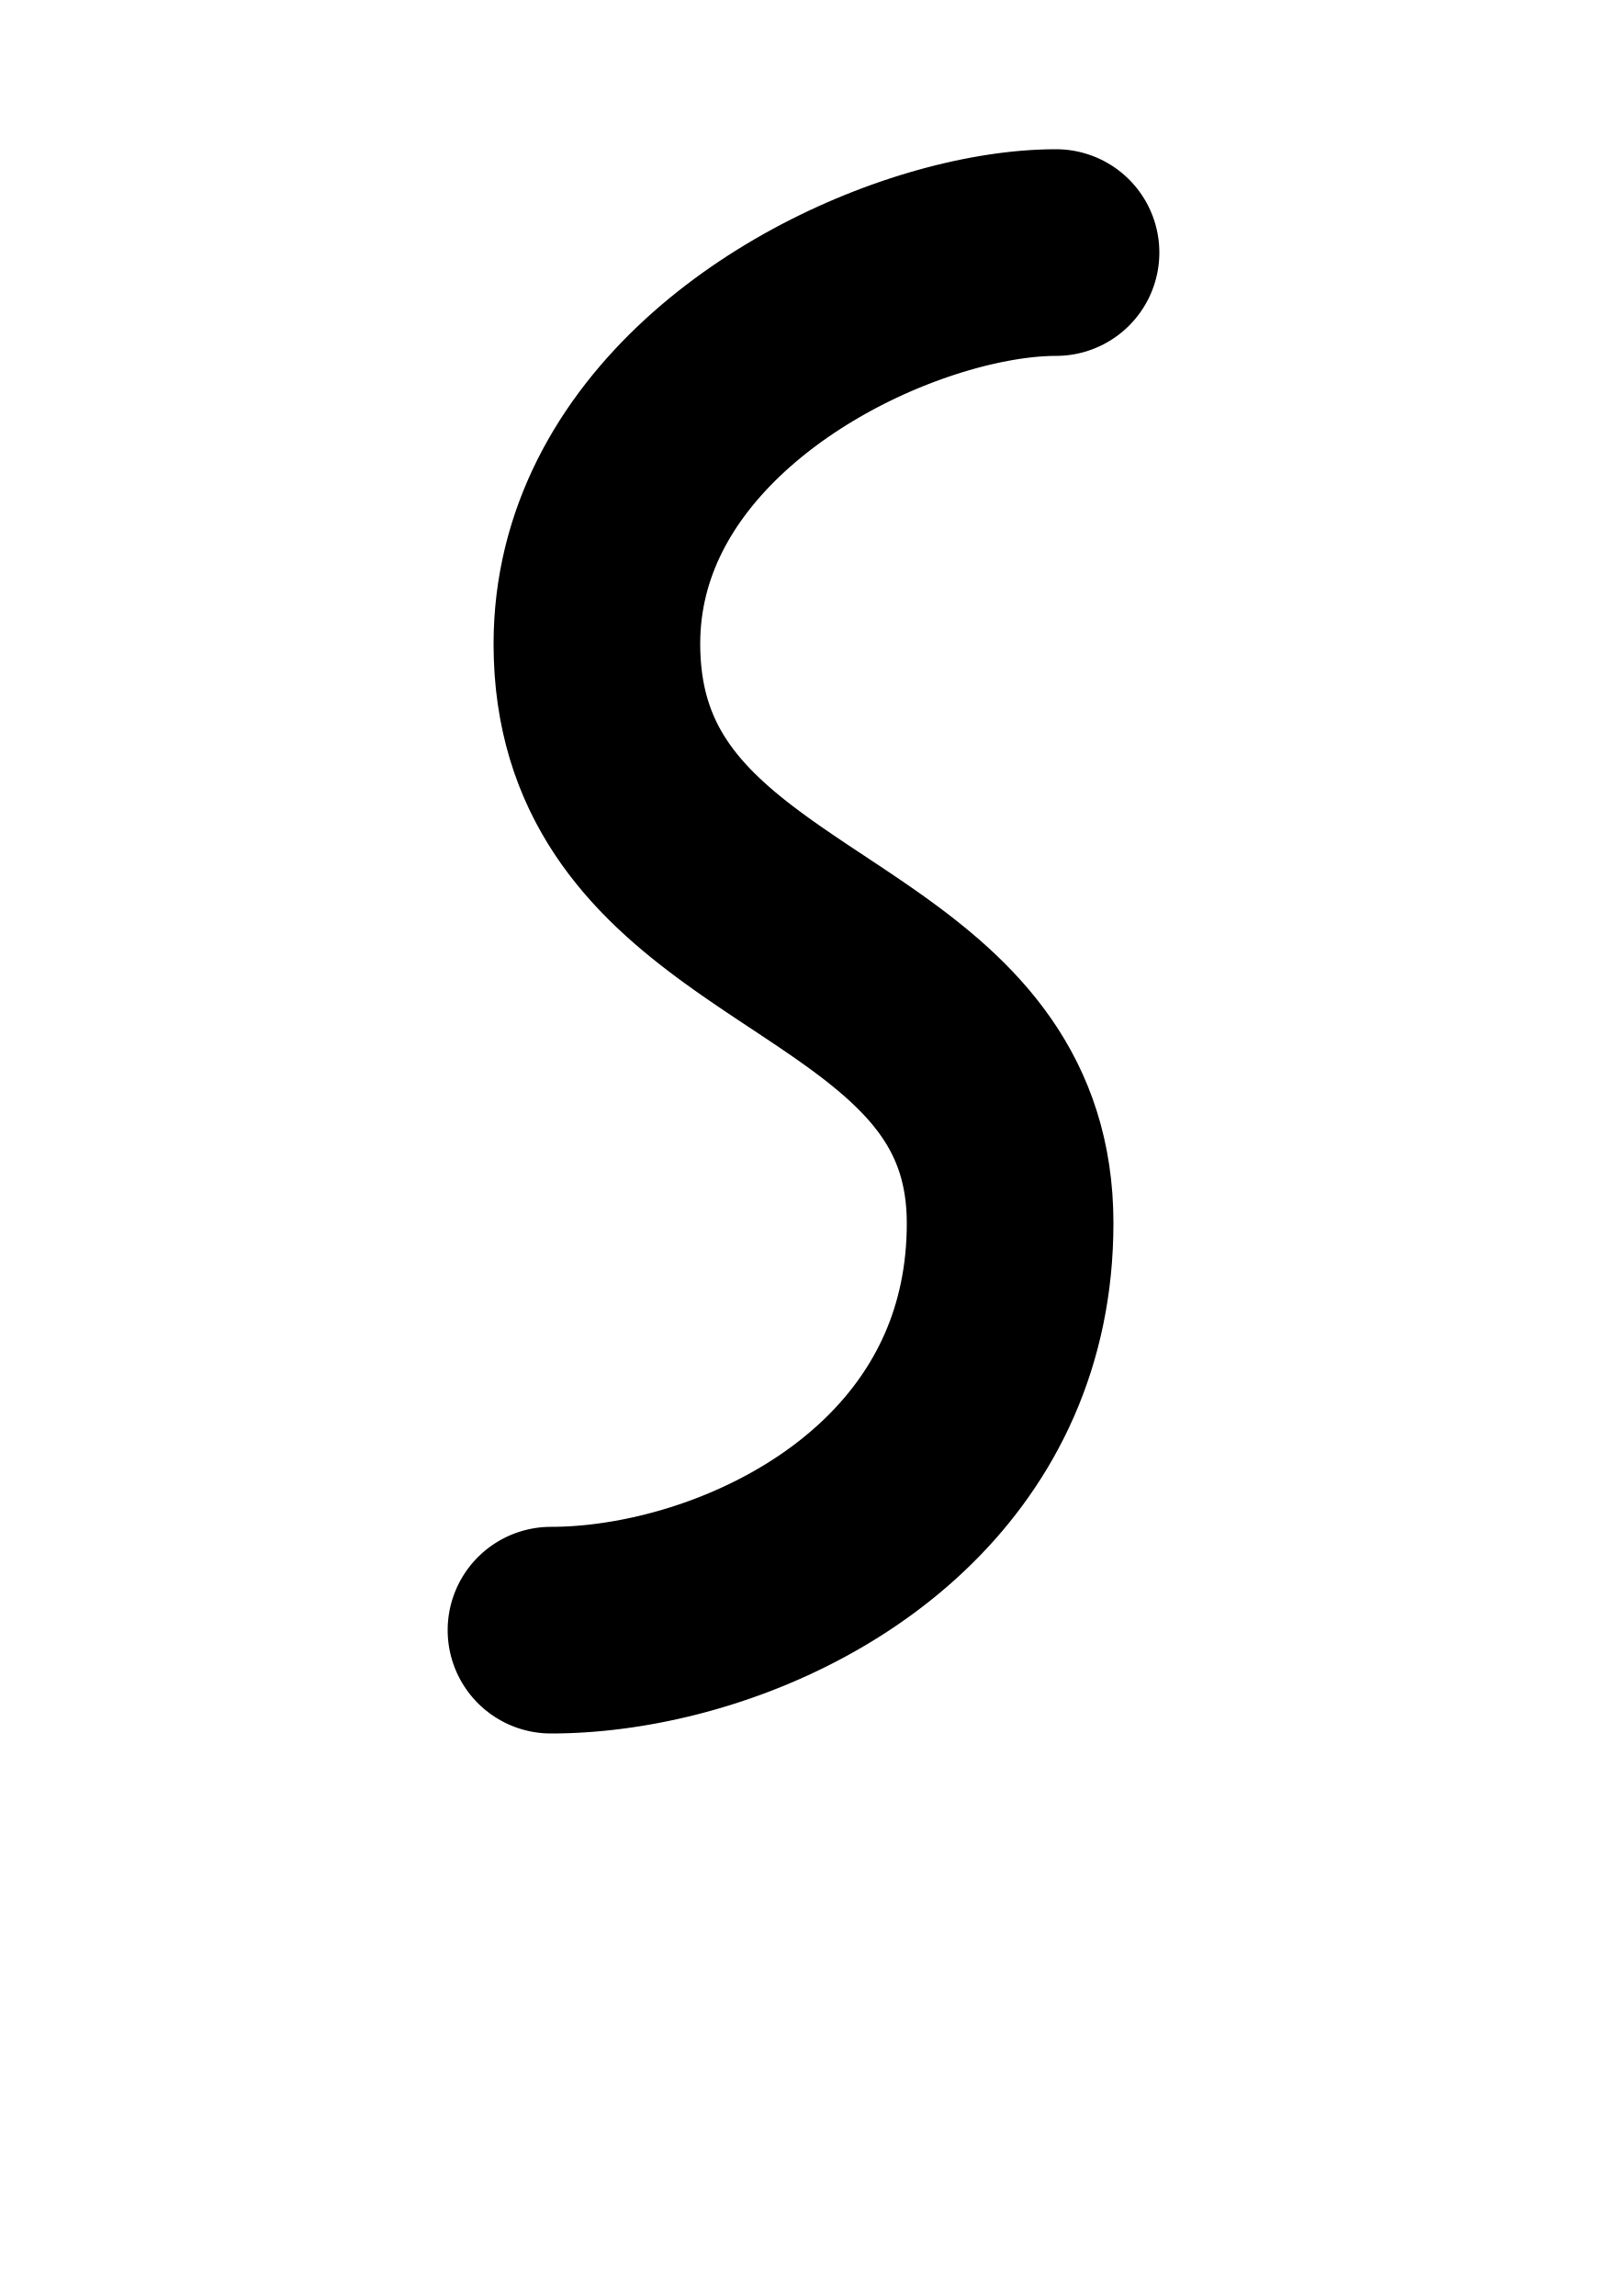
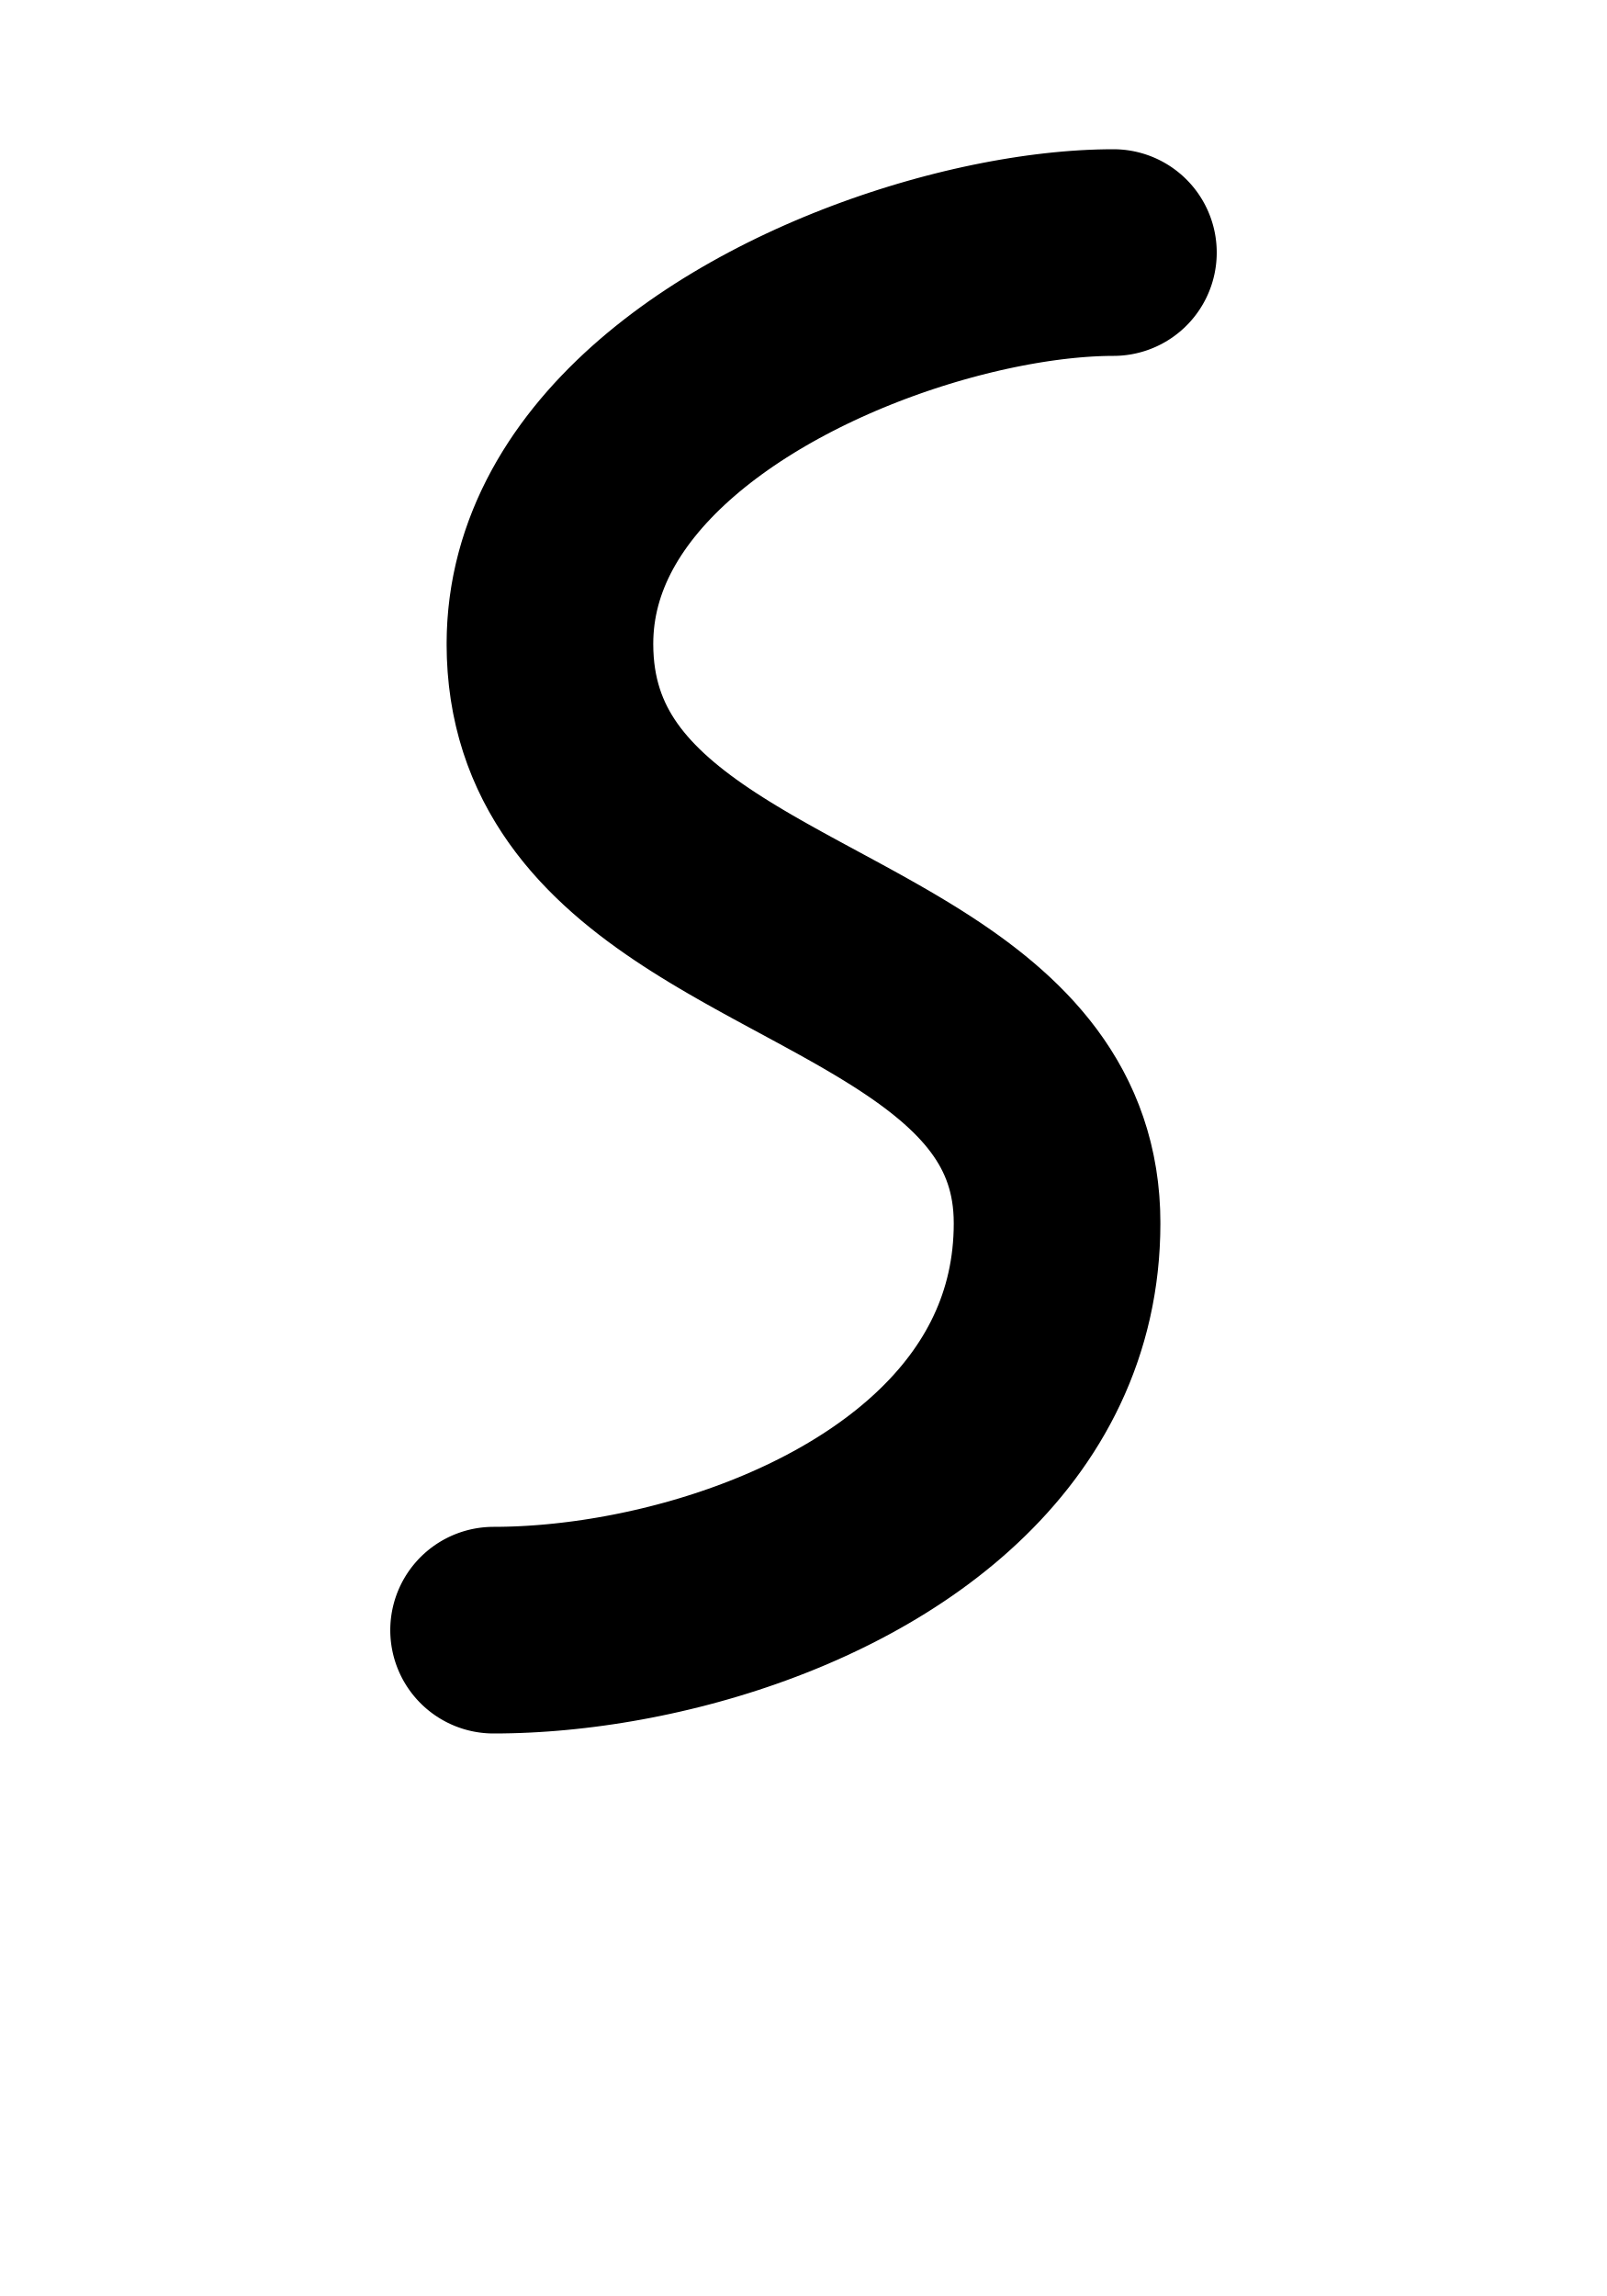
<svg xmlns="http://www.w3.org/2000/svg" viewBox="0 0 700.000 1000">
-   <path d="M 456.820 65.032 L 455.865 65.053 L 453.123 65.141 L 452.209 65.180 L 449.413 65.327 L 448.536 65.382 L 445.690 65.587 L 444.846 65.656 L 441.952 65.920 L 441.138 66.001 L 438.198 66.323 L 437.412 66.416 L 434.428 66.796 L 433.668 66.900 L 430.642 67.337 L 429.905 67.450 L 426.840 67.946 L 426.123 68.068 L 423.021 68.620 L 422.324 68.751 L 419.188 69.361 L 418.507 69.499 L 415.338 70.166 L 414.673 70.311 L 411.475 71.036 L 410.824 71.188 L 407.598 71.970 L 406.959 72.129 L 403.707 72.967 L 403.080 73.134 L 399.805 74.028 L 399.188 74.202 L 395.893 75.153 L 395.284 75.333 L 391.970 76.340 L 391.369 76.527 L 388.039 77.590 L 387.445 77.785 L 384.101 78.904 L 383.512 79.105 L 380.158 80.280 L 379.573 80.489 L 376.210 81.719 L 375.629 81.935 L 372.259 83.221 L 371.682 83.445 L 368.307 84.786 L 367.732 85.018 L 364.355 86.414 L 363.783 86.655 L 360.405 88.106 L 359.834 88.356 L 356.459 89.861 L 355.889 90.120 L 352.518 91.679 L 351.948 91.948 L 348.585 93.562 L 348.014 93.841 L 344.660 95.509 L 344.088 95.799 L 340.746 97.521 L 340.173 97.822 L 336.845 99.598 L 336.269 99.910 L 332.958 101.740 L 332.380 102.065 L 329.087 103.948 L 328.507 104.285 L 325.235 106.222 L 324.652 106.573 L 321.403 108.563 L 320.817 108.928 L 317.593 110.970 L 317.004 111.350 L 313.808 113.446 L 313.215 113.842 L 310.050 115.990 L 309.453 116.402 L 306.320 118.603 L 305.720 119.032 L 302.622 121.285 L 302.017 121.733 L 298.956 124.038 L 298.348 124.505 L 295.326 126.862 L 294.714 127.348 L 291.735 129.757 L 291.119 130.264 L 288.183 132.725 L 287.564 133.254 L 284.675 135.766 L 284.052 136.318 L 281.212 138.882 L 280.587 139.457 L 277.797 142.072 L 277.169 142.671 L 274.433 145.337 L 273.804 145.963 L 271.123 148.679 L 270.493 149.331 L 267.870 152.099 L 267.239 152.779 L 264.676 155.597 L 264.046 156.305 L 261.546 159.173 L 260.917 159.911 L 258.482 162.830 L 257.855 163.598 L 255.487 166.566 L 254.865 167.365 L 252.566 170.384 L 251.948 171.215 L 249.722 174.283 L 249.110 175.147 L 246.958 178.265 L 246.354 179.161 L 244.278 182.329 L 243.685 183.259 L 241.687 186.475 L 241.105 187.439 L 239.189 190.704 L 238.621 191.702 L 236.788 195.016 L 236.235 196.047 L 234.487 199.410 L 233.952 200.475 L 232.293 203.887 L 231.777 204.984 L 230.208 208.444 L 229.714 209.574 L 228.238 213.082 L 227.768 214.242 L 226.387 217.798 L 225.944 218.989 L 224.659 222.593 L 224.245 223.811 L 223.060 227.463 L 222.676 228.707 L 221.593 232.407 L 221.242 233.676 L 220.263 237.422 L 219.946 238.713 L 219.074 242.507 L 218.793 243.817 L 218.030 247.658 L 217.787 248.984 L 217.134 252.872 L 216.930 254.212 L 216.391 258.146 L 216.227 259.496 L 215.804 263.477 L 215.681 264.834 L 215.375 268.862 L 215.293 270.222 L 215.108 274.296 L 215.067 275.657 L 215.005 279.776 L 215.006 281.210 L 215.092 286.317 L 215.145 287.864 L 215.399 292.830 L 215.508 294.415 L 215.927 299.244 L 216.097 300.861 L 216.676 305.556 L 216.784 306.378 L 216.908 307.197 L 217.643 311.762 L 217.784 312.592 L 217.941 313.419 L 218.826 317.858 L 219.001 318.692 L 219.191 319.522 L 220.223 323.839 L 220.430 324.671 L 220.654 325.500 L 221.828 329.697 L 222.068 330.524 L 222.324 331.347 L 223.636 335.428 L 223.908 336.245 L 224.194 337.056 L 225.641 341.026 L 225.941 341.827 L 226.257 342.622 L 227.832 346.483 L 228.160 347.265 L 228.502 348.040 L 230.202 351.796 L 230.554 352.554 L 230.919 353.305 L 232.740 356.960 L 233.498 358.414 L 235.434 361.971 L 236.225 363.364 L 238.274 366.826 L 239.090 368.154 L 241.246 371.525 L 242.080 372.783 L 244.339 376.068 L 245.183 377.254 L 247.540 380.455 L 248.387 381.567 L 250.838 384.689 L 251.680 385.728 L 254.221 388.773 L 255.051 389.739 L 257.678 392.711 L 258.490 393.606 L 261.198 396.508 L 261.988 397.334 L 264.772 400.170 L 265.534 400.929 L 268.391 403.703 L 269.121 404.397 L 272.046 407.113 L 272.741 407.745 L 275.729 410.407 L 276.386 410.980 L 279.433 413.590 L 280.050 414.108 L 283.152 416.670 L 283.725 417.136 L 286.878 419.654 L 287.407 420.070 L 290.606 422.547 L 291.090 422.916 L 294.330 425.356 L 294.767 425.681 L 298.044 428.087 L 298.435 428.370 L 301.745 430.746 L 302.087 430.990 L 305.426 433.339 L 305.720 433.545 L 309.083 435.871 L 309.328 436.040 L 312.711 438.347 L 312.908 438.481 L 316.306 440.773 L 316.454 440.872 L 319.862 443.151 L 319.961 443.217 L 323.376 445.488 L 323.426 445.521 L 326.844 447.787 L 330.235 450.035 L 333.570 452.252 L 336.844 454.441 L 340.054 456.606 L 343.194 458.748 L 346.260 460.869 L 349.248 462.973 L 352.154 465.060 L 354.974 467.132 L 357.704 469.190 L 360.340 471.234 L 362.878 473.267 L 365.317 475.287 L 367.652 477.295 L 369.883 479.291 L 372.006 481.276 L 374.022 483.249 L 375.930 485.212 L 377.731 487.163 L 379.425 489.105 L 381.014 491.040 L 382.501 492.968 L 383.890 494.895 L 385.184 496.824 L 386.387 498.761 L 387.503 500.713 L 388.537 502.689 L 389.494 504.699 L 390.375 506.753 L 391.185 508.865 L 391.923 511.047 L 392.591 513.314 L 393.186 515.680 L 393.707 518.159 L 394.148 520.766 L 394.505 523.515 L 394.770 526.418 L 394.936 529.486 L 394.995 532.846 L 394.953 536.234 L 394.825 539.666 L 394.614 543.024 L 394.324 546.309 L 393.956 549.524 L 393.513 552.672 L 392.998 555.753 L 392.412 558.772 L 391.757 561.730 L 391.034 564.629 L 390.246 567.471 L 389.394 570.260 L 388.478 572.996 L 387.500 575.683 L 386.461 578.321 L 385.361 580.914 L 384.202 583.462 L 382.984 585.967 L 381.707 588.431 L 380.373 590.855 L 378.981 593.240 L 377.532 595.588 L 376.027 597.899 L 374.465 600.173 L 372.848 602.412 L 371.176 604.616 L 369.450 606.785 L 367.669 608.919 L 365.836 611.019 L 363.950 613.085 L 362.012 615.116 L 360.023 617.112 L 357.985 619.073 L 355.897 620.999 L 353.762 622.889 L 351.581 624.744 L 349.354 626.562 L 347.083 628.343 L 344.769 630.086 L 342.415 631.792 L 340.021 633.459 L 337.589 635.088 L 335.120 636.677 L 332.618 638.226 L 330.082 639.735 L 327.516 641.203 L 324.921 642.630 L 322.299 644.015 L 319.651 645.358 L 316.981 646.658 L 314.290 647.915 L 311.580 649.129 L 308.854 650.300 L 306.113 651.426 L 303.360 652.508 L 300.597 653.545 L 297.826 654.538 L 295.050 655.486 L 292.271 656.389 L 289.492 657.246 L 286.714 658.058 L 283.941 658.824 L 281.174 659.545 L 278.417 660.220 L 275.671 660.850 L 272.940 661.435 L 270.226 661.973 L 267.532 662.467 L 264.860 662.916 L 262.213 663.319 L 259.594 663.678 L 257.006 663.993 L 254.452 664.264 L 251.934 664.492 L 249.456 664.676 L 247.020 664.818 L 244.631 664.919 L 242.290 664.979 L 239.614 665.002 L 238.509 665.025 L 237.406 665.075 L 236.304 665.152 L 235.205 665.256 L 234.108 665.387 L 233.015 665.545 L 231.926 665.730 L 230.842 665.942 L 229.764 666.180 L 228.692 666.444 L 227.626 666.735 L 226.568 667.051 L 225.518 667.394 L 224.477 667.762 L 223.445 668.156 L 222.423 668.575 L 221.412 669.019 L 220.411 669.487 L 219.423 669.980 L 218.447 670.497 L 217.484 671.038 L 216.535 671.602 L 215.600 672.190 L 214.679 672.800 L 213.774 673.433 L 212.884 674.087 L 212.011 674.763 L 211.155 675.461 L 210.316 676.179 L 209.495 676.918 L 208.692 677.676 L 207.908 678.455 L 207.144 679.252 L 206.399 680.067 L 205.674 680.901 L 204.971 681.752 L 204.288 682.620 L 203.627 683.505 L 202.988 684.405 L 202.371 685.322 L 201.776 686.252 L 201.205 687.198 L 200.657 688.157 L 200.133 689.129 L 199.633 690.113 L 199.157 691.110 L 198.706 692.118 L 198.279 693.137 L 197.878 694.166 L 197.502 695.204 L 197.152 696.252 L 196.827 697.307 L 196.529 698.371 L 196.256 699.441 L 196.010 700.518 L 195.791 701.600 L 195.598 702.688 L 195.432 703.780 L 195.293 704.875 L 195.180 705.974 L 195.095 707.075 L 195.037 708.178 L 195.006 709.282 L 195.002 710.386 L 195.025 711.491 L 195.075 712.594 L 195.152 713.696 L 195.256 714.795 L 195.387 715.892 L 195.545 716.985 L 195.730 718.074 L 195.942 719.158 L 196.180 720.236 L 196.444 721.308 L 196.735 722.374 L 197.051 723.432 L 197.394 724.482 L 197.762 725.523 L 198.156 726.555 L 198.575 727.577 L 199.019 728.588 L 199.487 729.589 L 199.980 730.577 L 200.497 731.553 L 201.038 732.516 L 201.602 733.465 L 202.190 734.400 L 202.800 735.321 L 203.433 736.226 L 204.087 737.116 L 204.763 737.989 L 205.461 738.845 L 206.179 739.684 L 206.918 740.505 L 207.676 741.308 L 208.455 742.092 L 209.252 742.856 L 210.067 743.601 L 210.901 744.326 L 211.752 745.029 L 212.620 745.712 L 213.505 746.373 L 214.405 747.012 L 215.322 747.629 L 216.252 748.224 L 217.198 748.795 L 218.157 749.343 L 219.129 749.867 L 220.113 750.367 L 221.110 750.843 L 222.118 751.294 L 223.137 751.721 L 224.166 752.122 L 225.204 752.498 L 226.252 752.848 L 227.307 753.173 L 228.371 753.471 L 229.441 753.744 L 230.518 753.990 L 231.600 754.209 L 232.688 754.402 L 233.780 754.568 L 234.875 754.707 L 235.974 754.820 L 237.075 754.905 L 238.178 754.963 L 239.282 754.994 L 240.386 754.998 L 243.443 754.972 L 244.204 754.959 L 247.297 754.880 L 248.042 754.855 L 251.170 754.723 L 251.902 754.687 L 255.062 754.502 L 255.781 754.454 L 258.972 754.217 L 259.679 754.158 L 262.899 753.868 L 263.596 753.799 L 266.843 753.455 L 267.531 753.376 L 270.802 752.978 L 271.481 752.891 L 274.776 752.439 L 275.448 752.342 L 278.763 751.836 L 279.428 751.729 L 282.763 751.170 L 283.422 751.054 L 286.774 750.440 L 287.428 750.315 L 290.794 749.646 L 291.445 749.512 L 294.824 748.789 L 295.471 748.646 L 298.862 747.868 L 299.506 747.715 L 302.906 746.883 L 303.547 746.721 L 306.955 745.833 L 307.594 745.661 L 311.007 744.718 L 311.646 744.536 L 315.062 743.538 L 315.700 743.346 L 319.118 742.292 L 319.756 742.090 L 323.173 740.980 L 323.811 740.767 L 327.226 739.602 L 327.865 739.378 L 331.275 738.156 L 331.915 737.921 L 335.319 736.643 L 335.961 736.397 L 339.356 735.062 L 340.000 734.803 L 343.385 733.412 L 344.031 733.141 L 347.404 731.693 L 348.052 731.409 L 351.411 729.904 L 352.062 729.607 L 355.405 728.045 L 356.058 727.733 L 359.383 726.114 L 360.040 725.788 L 363.345 724.111 L 364.004 723.770 L 367.288 722.035 L 367.950 721.678 L 371.209 719.886 L 371.875 719.513 L 375.109 717.663 L 375.777 717.273 L 378.983 715.365 L 379.655 714.957 L 382.831 712.991 L 383.506 712.565 L 386.651 710.540 L 387.328 710.096 L 390.439 708.012 L 391.119 707.548 L 394.194 705.406 L 394.877 704.921 L 397.915 702.721 L 398.599 702.215 L 401.597 699.955 L 402.283 699.428 L 405.240 697.109 L 405.926 696.560 L 408.840 694.181 L 409.527 693.609 L 412.395 691.171 L 413.082 690.575 L 415.903 688.077 L 416.589 687.458 L 419.361 684.900 L 420.044 684.256 L 422.765 681.638 L 423.446 680.969 L 426.114 678.291 L 426.792 677.596 L 429.405 674.858 L 430.077 674.137 L 432.633 671.338 L 433.300 670.591 L 435.797 667.732 L 436.457 666.959 L 438.893 664.038 L 439.544 663.238 L 441.918 660.257 L 442.560 659.431 L 444.869 656.388 L 445.500 655.535 L 447.742 652.431 L 448.360 651.552 L 450.534 648.386 L 451.138 647.482 L 453.241 644.254 L 453.831 643.325 L 455.861 640.035 L 456.434 639.081 L 458.390 635.729 L 458.944 634.751 L 460.824 631.337 L 461.358 630.336 L 463.159 626.860 L 463.673 625.837 L 465.394 622.298 L 465.885 621.254 L 467.523 617.652 L 467.990 616.589 L 469.544 612.925 L 469.986 611.844 L 471.454 608.117 L 471.870 607.020 L 473.250 603.229 L 473.638 602.118 L 474.928 598.264 L 475.288 597.140 L 476.486 593.222 L 476.816 592.088 L 477.920 588.106 L 478.221 586.963 L 479.229 582.918 L 479.499 581.769 L 480.410 577.659 L 480.649 576.506 L 481.460 572.332 L 481.669 571.176 L 482.377 566.938 L 482.555 565.782 L 483.160 561.480 L 483.307 560.326 L 483.807 555.959 L 483.923 554.809 L 484.315 550.377 L 484.401 549.233 L 484.683 544.736 L 484.740 543.601 L 484.911 539.038 L 484.939 537.913 L 484.997 533.285 L 484.993 531.932 L 484.907 527.080 L 484.849 525.452 L 484.594 520.735 L 484.542 519.901 L 484.473 519.068 L 484.055 514.481 L 483.969 513.631 L 483.867 512.782 L 483.288 508.322 L 483.168 507.460 L 483.031 506.601 L 482.297 502.264 L 482.141 501.395 L 481.968 500.529 L 481.083 496.313 L 480.891 495.442 L 480.682 494.575 L 479.649 490.475 L 479.422 489.608 L 479.177 488.746 L 478.003 484.758 L 477.741 483.900 L 477.462 483.048 L 476.149 479.169 L 475.855 478.326 L 475.543 477.488 L 474.097 473.715 L 473.772 472.892 L 473.431 472.075 L 471.855 468.404 L 471.503 467.604 L 471.136 466.812 L 469.435 463.240 L 469.060 462.469 L 468.669 461.706 L 466.849 458.228 L 466.453 457.490 L 466.044 456.759 L 464.107 453.372 L 463.273 451.974 L 461.225 448.675 L 460.370 447.350 L 458.214 444.136 L 457.347 442.889 L 455.088 439.755 L 454.217 438.587 L 451.860 435.530 L 450.993 434.441 L 448.541 431.457 L 447.686 430.447 L 445.144 427.533 L 444.307 426.599 L 441.680 423.752 L 440.867 422.893 L 438.159 420.108 L 437.374 419.321 L 434.590 416.596 L 433.839 415.877 L 430.982 413.207 L 430.268 412.555 L 427.344 409.937 L 426.670 409.346 L 423.682 406.776 L 423.051 406.244 L 420.004 403.719 L 419.417 403.242 L 416.315 400.759 L 415.775 400.333 L 412.623 397.887 L 412.130 397.511 L 408.932 395.099 L 408.487 394.769 L 405.247 392.388 L 404.851 392.101 L 401.574 389.747 L 401.228 389.501 L 397.917 387.170 L 397.620 386.963 L 394.282 384.653 L 394.034 384.483 L 390.672 382.189 L 390.474 382.055 L 387.091 379.774 L 386.943 379.674 L 383.545 377.402 L 383.447 377.337 L 380.038 375.070 L 379.989 375.038 L 376.574 372.774 L 373.181 370.525 L 369.840 368.303 L 366.555 366.106 L 363.329 363.931 L 360.168 361.775 L 357.075 359.635 L 354.055 357.509 L 351.111 355.396 L 348.248 353.294 L 345.469 351.202 L 342.777 349.117 L 340.177 347.041 L 337.670 344.970 L 335.260 342.906 L 332.948 340.847 L 330.736 338.793 L 328.627 336.744 L 326.619 334.698 L 324.713 332.655 L 322.908 330.613 L 321.203 328.571 L 319.596 326.525 L 318.085 324.473 L 316.666 322.410 L 315.337 320.330 L 314.093 318.228 L 312.931 316.094 L 311.849 313.922 L 310.843 311.699 L 309.911 309.415 L 309.052 307.058 L 308.267 304.616 L 307.556 302.075 L 306.922 299.421 L 306.367 296.643 L 305.898 293.726 L 305.521 290.660 L 305.241 287.432 L 305.066 284.032 L 305.006 280.416 L 305.047 277.694 L 305.170 274.981 L 305.372 272.313 L 305.651 269.685 L 306.006 267.096 L 306.434 264.542 L 306.936 262.019 L 307.509 259.526 L 308.153 257.059 L 308.868 254.617 L 309.653 252.197 L 310.509 249.797 L 311.433 247.416 L 312.428 245.053 L 313.492 242.707 L 314.625 240.377 L 315.828 238.062 L 317.100 235.762 L 318.441 233.477 L 319.850 231.208 L 321.328 228.954 L 322.873 226.716 L 324.485 224.495 L 326.162 222.291 L 327.905 220.106 L 329.713 217.940 L 331.583 215.795 L 333.514 213.670 L 335.506 211.568 L 337.557 209.490 L 339.665 207.436 L 341.828 205.409 L 344.045 203.408 L 346.313 201.435 L 348.631 199.492 L 350.997 197.580 L 353.408 195.698 L 355.862 193.850 L 358.357 192.035 L 360.891 190.255 L 363.462 188.511 L 366.066 186.803 L 368.701 185.133 L 371.365 183.501 L 374.056 181.909 L 376.770 180.356 L 379.505 178.845 L 382.259 177.376 L 385.028 175.949 L 387.810 174.565 L 390.603 173.225 L 393.402 171.930 L 396.206 170.679 L 399.011 169.474 L 401.815 168.316 L 404.615 167.204 L 407.407 166.139 L 410.189 165.122 L 412.957 164.153 L 415.709 163.232 L 418.441 162.360 L 421.149 161.537 L 423.831 160.763 L 426.483 160.039 L 429.101 159.364 L 431.682 158.739 L 434.223 158.163 L 436.718 157.638 L 439.166 157.161 L 441.561 156.734 L 443.899 156.356 L 446.175 156.027 L 448.387 155.746 L 450.527 155.511 L 452.593 155.323 L 454.578 155.180 L 456.477 155.080 L 458.284 155.022 L 460.494 154.997 L 461.598 154.972 L 462.701 154.919 L 463.802 154.839 L 464.902 154.732 L 465.998 154.598 L 467.091 154.438 L 468.179 154.250 L 469.263 154.036 L 470.341 153.796 L 471.412 153.529 L 472.477 153.236 L 473.534 152.916 L 474.583 152.571 L 475.624 152.201 L 476.655 151.805 L 477.676 151.383 L 478.686 150.937 L 479.685 150.466 L 480.672 149.971 L 481.647 149.451 L 482.609 148.908 L 483.557 148.342 L 484.490 147.752 L 485.410 147.140 L 486.313 146.505 L 487.201 145.848 L 488.073 145.170 L 488.928 144.470 L 489.765 143.750 L 490.584 143.009 L 491.385 142.249 L 492.167 141.469 L 492.929 140.670 L 493.672 139.853 L 494.395 139.017 L 495.096 138.164 L 495.777 137.295 L 496.436 136.408 L 497.073 135.506 L 497.688 134.589 L 498.280 133.656 L 498.849 132.710 L 499.395 131.750 L 499.917 130.776 L 500.415 129.790 L 500.888 128.793 L 501.337 127.784 L 501.761 126.764 L 502.160 125.734 L 502.533 124.694 L 502.881 123.646 L 503.203 122.590 L 503.499 121.526 L 503.769 120.455 L 504.012 119.377 L 504.229 118.294 L 504.419 117.207 L 504.583 116.114 L 504.719 115.018 L 504.829 113.919 L 504.912 112.818 L 504.967 111.715 L 504.996 110.611 L 504.997 109.506 L 504.972 108.402 L 504.919 107.299 L 504.839 106.198 L 504.732 105.098 L 504.598 104.002 L 504.438 102.909 L 504.250 101.821 L 504.036 100.737 L 503.796 99.659 L 503.529 98.588 L 503.236 97.523 L 502.916 96.466 L 502.571 95.417 L 502.201 94.376 L 501.805 93.345 L 501.383 92.324 L 500.937 91.314 L 500.466 90.315 L 499.971 89.328 L 499.451 88.353 L 498.908 87.391 L 498.342 86.443 L 497.752 85.510 L 497.140 84.590 L 496.505 83.687 L 495.848 82.799 L 495.170 81.927 L 494.470 81.072 L 493.750 80.235 L 493.009 79.416 L 492.249 78.615 L 491.469 77.833 L 490.670 77.071 L 489.853 76.328 L 489.017 75.605 L 488.164 74.904 L 487.295 74.223 L 486.408 73.564 L 485.506 72.927 L 484.589 72.312 L 483.656 71.720 L 482.710 71.151 L 481.750 70.605 L 480.776 70.083 L 479.790 69.585 L 478.793 69.112 L 477.784 68.663 L 476.764 68.239 L 475.734 67.840 L 474.694 67.467 L 473.646 67.119 L 472.590 66.797 L 471.526 66.501 L 470.455 66.231 L 469.377 65.988 L 468.294 65.771 L 467.207 65.581 L 466.114 65.417 L 465.018 65.281 L 463.919 65.171 L 462.818 65.088 L 461.715 65.033 L 460.611 65.004 L 459.506 65.003 L 456.820 65.032 Z" fill="black" fill-rule="evenodd" />
+   <path d="M 481.719 65.025 L 481.025 65.036 L 478.048 65.105 L 477.380 65.126 L 474.351 65.242 L 473.706 65.271 L 470.628 65.433 L 470.005 65.470 L 466.878 65.678 L 466.275 65.722 L 463.103 65.976 L 462.518 66.027 L 459.302 66.326 L 458.733 66.383 L 455.475 66.728 L 454.922 66.790 L 451.623 67.181 L 451.084 67.248 L 447.748 67.685 L 447.221 67.757 L 443.849 68.239 L 443.333 68.315 L 439.927 68.842 L 439.421 68.923 L 435.983 69.495 L 435.486 69.581 L 432.018 70.198 L 431.530 70.287 L 428.034 70.949 L 427.553 71.043 L 424.031 71.749 L 423.557 71.847 L 420.011 72.598 L 419.542 72.700 L 415.974 73.496 L 415.510 73.602 L 411.922 74.442 L 411.463 74.552 L 407.856 75.437 L 407.401 75.551 L 403.778 76.479 L 403.325 76.598 L 399.689 77.571 L 399.239 77.694 L 395.590 78.710 L 395.142 78.838 L 391.483 79.898 L 391.036 80.030 L 387.369 81.134 L 386.922 81.271 L 383.249 82.419 L 382.803 82.561 L 379.126 83.752 L 378.679 83.899 L 375.000 85.133 L 374.553 85.286 L 370.873 86.564 L 370.425 86.722 L 366.747 88.043 L 366.297 88.207 L 362.623 89.571 L 362.171 89.741 L 358.502 91.148 L 358.048 91.325 L 354.387 92.775 L 353.930 92.959 L 350.279 94.451 L 349.818 94.642 L 346.179 96.177 L 345.714 96.376 L 342.089 97.953 L 341.620 98.160 L 338.011 99.779 L 337.538 99.994 L 333.946 101.656 L 333.468 101.880 L 329.896 103.584 L 329.413 103.818 L 325.862 105.563 L 325.374 105.807 L 321.846 107.594 L 321.352 107.849 L 317.851 109.678 L 317.351 109.943 L 313.877 111.814 L 313.370 112.091 L 309.926 114.003 L 309.412 114.292 L 306.000 116.246 L 305.479 116.548 L 302.100 118.543 L 301.573 118.859 L 298.229 120.895 L 297.694 121.225 L 294.388 123.302 L 293.846 123.648 L 290.579 125.766 L 290.029 126.128 L 286.804 128.287 L 286.246 128.666 L 283.064 130.866 L 282.499 131.263 L 279.362 133.503 L 278.789 133.920 L 275.700 136.200 L 275.118 136.636 L 272.078 138.957 L 271.489 139.415 L 268.501 141.776 L 267.904 142.256 L 264.969 144.657 L 264.364 145.160 L 261.485 147.601 L 260.873 148.129 L 258.051 150.610 L 257.432 151.164 L 254.669 153.685 L 254.044 154.266 L 251.343 156.827 L 250.712 157.436 L 248.073 160.036 L 247.437 160.676 L 244.864 163.315 L 244.224 163.986 L 241.718 166.664 L 241.074 167.367 L 238.638 170.085 L 237.991 170.822 L 235.626 173.578 L 234.979 174.350 L 232.687 177.146 L 232.040 177.954 L 229.823 180.788 L 229.178 181.634 L 227.038 184.507 L 226.397 185.390 L 224.336 188.302 L 223.700 189.225 L 221.721 192.175 L 221.093 193.138 L 219.197 196.126 L 218.579 197.130 L 216.768 200.157 L 216.162 201.201 L 214.438 204.266 L 213.847 205.351 L 212.212 208.454 L 211.639 209.580 L 210.095 212.721 L 209.543 213.887 L 208.092 217.065 L 207.563 218.271 L 206.208 221.487 L 205.705 222.731 L 204.447 225.985 L 203.974 227.266 L 202.814 230.557 L 202.373 231.872 L 201.315 235.201 L 200.909 236.549 L 199.954 239.914 L 199.586 241.292 L 198.736 244.695 L 198.409 246.099 L 197.665 249.539 L 197.381 250.966 L 196.746 254.442 L 196.506 255.889 L 195.983 259.402 L 195.789 260.864 L 195.379 264.414 L 195.233 265.887 L 194.937 269.473 L 194.839 270.952 L 194.660 274.575 L 194.612 276.056 L 194.552 279.716 L 194.553 281.277 L 194.636 285.818 L 194.659 286.657 L 194.698 287.496 L 194.945 291.925 L 195.001 292.783 L 195.073 293.638 L 195.479 297.959 L 195.570 298.829 L 195.677 299.697 L 196.240 303.912 L 196.366 304.791 L 196.509 305.667 L 197.224 309.778 L 197.387 310.661 L 197.567 311.541 L 198.430 315.551 L 198.630 316.433 L 198.846 317.311 L 199.855 321.222 L 200.090 322.097 L 200.343 322.968 L 201.492 326.783 L 201.762 327.648 L 202.049 328.507 L 203.335 332.227 L 203.638 333.076 L 203.958 333.917 L 205.377 337.547 L 205.710 338.374 L 206.060 339.194 L 207.609 342.736 L 207.969 343.537 L 208.345 344.332 L 210.021 347.787 L 210.405 348.559 L 210.803 349.325 L 212.601 352.696 L 213.005 353.437 L 213.423 354.169 L 215.339 357.460 L 216.191 358.864 L 218.222 362.075 L 219.098 363.407 L 221.240 366.543 L 222.131 367.800 L 224.380 370.861 L 225.278 372.043 L 227.631 375.033 L 228.530 376.140 L 230.982 379.061 L 231.874 380.093 L 234.422 382.948 L 235.303 383.907 L 237.943 386.699 L 238.807 387.587 L 241.535 390.318 L 242.377 391.139 L 245.190 393.810 L 246.006 394.567 L 248.900 397.182 L 249.688 397.877 L 252.659 400.439 L 253.414 401.076 L 256.459 403.587 L 257.181 404.170 L 260.295 406.632 L 260.981 407.164 L 264.161 409.580 L 264.811 410.064 L 268.053 412.436 L 268.665 412.876 L 271.965 415.207 L 272.539 415.606 L 275.894 417.897 L 276.430 418.258 L 279.835 420.513 L 280.331 420.837 L 283.784 423.059 L 284.241 423.350 L 287.737 425.540 L 288.156 425.800 L 291.691 427.961 L 292.071 428.191 L 295.642 430.327 L 295.983 430.529 L 299.586 432.640 L 299.889 432.816 L 303.520 434.907 L 303.785 435.058 L 307.440 437.129 L 307.667 437.257 L 311.343 439.312 L 311.533 439.418 L 315.225 441.459 L 315.377 441.543 L 319.083 443.573 L 319.198 443.635 L 322.913 445.656 L 322.990 445.698 L 326.712 447.713 L 326.751 447.735 L 330.474 449.746 L 334.181 451.748 L 337.843 453.730 L 341.458 455.695 L 345.022 457.645 L 348.532 459.582 L 351.982 461.509 L 355.370 463.425 L 358.690 465.333 L 361.939 467.234 L 365.113 469.128 L 368.207 471.017 L 371.218 472.900 L 374.141 474.779 L 376.972 476.652 L 379.708 478.520 L 382.346 480.383 L 384.881 482.239 L 387.311 484.087 L 389.633 485.927 L 391.845 487.758 L 393.945 489.577 L 395.932 491.384 L 397.805 493.176 L 399.564 494.954 L 401.210 496.715 L 402.745 498.460 L 404.171 500.188 L 405.491 501.901 L 406.711 503.601 L 407.833 505.289 L 408.863 506.972 L 409.806 508.654 L 410.668 510.344 L 411.453 512.050 L 412.167 513.782 L 412.811 515.553 L 413.389 517.375 L 413.901 519.262 L 414.347 521.228 L 414.724 523.288 L 415.028 525.455 L 415.255 527.743 L 415.397 530.165 L 415.449 532.857 L 415.411 535.619 L 415.296 538.449 L 415.107 541.221 L 414.846 543.937 L 414.515 546.600 L 414.117 549.213 L 413.651 551.778 L 413.121 554.298 L 412.527 556.776 L 411.869 559.216 L 411.149 561.618 L 410.367 563.987 L 409.524 566.323 L 408.618 568.631 L 407.652 570.910 L 406.624 573.164 L 405.534 575.394 L 404.382 577.602 L 403.168 579.787 L 401.892 581.953 L 400.553 584.098 L 399.152 586.225 L 397.688 588.333 L 396.160 590.422 L 394.570 592.494 L 392.917 594.547 L 391.201 596.581 L 389.422 598.597 L 387.581 600.594 L 385.678 602.571 L 383.714 604.528 L 381.690 606.464 L 379.605 608.379 L 377.461 610.272 L 375.260 612.142 L 373.001 613.989 L 370.686 615.811 L 368.316 617.609 L 365.893 619.381 L 363.417 621.126 L 360.890 622.844 L 358.314 624.534 L 355.691 626.196 L 353.020 627.829 L 350.305 629.432 L 347.547 631.004 L 344.747 632.545 L 341.908 634.054 L 339.030 635.532 L 336.117 636.976 L 333.168 638.388 L 330.188 639.765 L 327.176 641.109 L 324.136 642.418 L 321.068 643.692 L 317.976 644.931 L 314.860 646.135 L 311.723 647.302 L 308.567 648.433 L 305.393 649.528 L 302.204 650.587 L 299.002 651.608 L 295.788 652.592 L 292.564 653.539 L 289.334 654.449 L 286.097 655.321 L 282.858 656.156 L 279.617 656.952 L 276.376 657.711 L 273.139 658.432 L 269.906 659.116 L 266.680 659.761 L 263.463 660.368 L 260.258 660.937 L 257.065 661.468 L 253.888 661.962 L 250.728 662.418 L 247.589 662.836 L 244.471 663.216 L 241.377 663.559 L 238.309 663.865 L 235.271 664.134 L 232.263 664.366 L 229.289 664.561 L 226.350 664.720 L 223.449 664.843 L 220.589 664.930 L 217.773 664.982 L 214.720 665.001 L 213.616 665.021 L 212.513 665.069 L 211.411 665.143 L 210.311 665.245 L 209.214 665.374 L 208.121 665.529 L 207.031 665.711 L 205.947 665.920 L 204.868 666.156 L 203.795 666.417 L 202.729 666.705 L 201.670 667.020 L 200.619 667.360 L 199.577 667.726 L 198.544 668.117 L 197.521 668.533 L 196.509 668.975 L 195.508 669.441 L 194.518 669.931 L 193.541 670.446 L 192.577 670.985 L 191.626 671.547 L 190.689 672.132 L 189.767 672.740 L 188.861 673.370 L 187.969 674.023 L 187.095 674.697 L 186.237 675.393 L 185.396 676.109 L 184.573 676.846 L 183.769 677.602 L 182.983 678.379 L 182.217 679.174 L 181.470 679.988 L 180.744 680.820 L 180.038 681.669 L 179.353 682.536 L 178.690 683.419 L 178.048 684.318 L 177.429 685.232 L 176.833 686.162 L 176.259 687.106 L 175.709 688.063 L 175.183 689.034 L 174.680 690.018 L 174.202 691.013 L 173.748 692.020 L 173.319 693.038 L 172.916 694.066 L 172.537 695.104 L 172.184 696.150 L 171.857 697.205 L 171.556 698.268 L 171.281 699.337 L 171.033 700.413 L 170.811 701.495 L 170.616 702.582 L 170.447 703.674 L 170.305 704.769 L 170.190 705.868 L 170.102 706.969 L 170.041 708.071 L 170.008 709.175 L 170.001 710.280 L 170.021 711.384 L 170.069 712.487 L 170.143 713.589 L 170.245 714.689 L 170.374 715.786 L 170.529 716.879 L 170.711 717.969 L 170.920 719.053 L 171.156 720.132 L 171.417 721.205 L 171.705 722.271 L 172.020 723.330 L 172.360 724.381 L 172.726 725.423 L 173.117 726.456 L 173.533 727.479 L 173.975 728.491 L 174.441 729.492 L 174.931 730.482 L 175.446 731.459 L 175.985 732.423 L 176.547 733.374 L 177.132 734.311 L 177.740 735.233 L 178.370 736.139 L 179.023 737.031 L 179.697 737.905 L 180.393 738.763 L 181.109 739.604 L 181.846 740.427 L 182.602 741.231 L 183.379 742.017 L 184.174 742.783 L 184.988 743.530 L 185.820 744.256 L 186.669 744.962 L 187.536 745.647 L 188.419 746.310 L 189.318 746.952 L 190.232 747.571 L 191.162 748.167 L 192.106 748.741 L 193.063 749.291 L 194.034 749.817 L 195.018 750.320 L 196.013 750.798 L 197.020 751.252 L 198.038 751.681 L 199.066 752.084 L 200.104 752.463 L 201.150 752.816 L 202.205 753.143 L 203.268 753.444 L 204.337 753.719 L 205.413 753.967 L 206.495 754.189 L 207.582 754.384 L 208.674 754.553 L 209.769 754.695 L 210.868 754.810 L 211.969 754.898 L 213.071 754.959 L 214.175 754.992 L 215.280 754.999 L 218.607 754.978 L 219.159 754.972 L 222.522 754.910 L 223.064 754.896 L 226.461 754.793 L 226.994 754.773 L 230.423 754.628 L 230.948 754.603 L 234.408 754.415 L 234.925 754.384 L 238.414 754.155 L 238.925 754.119 L 242.441 753.848 L 242.946 753.806 L 246.487 753.493 L 246.987 753.446 L 250.552 753.091 L 251.048 753.038 L 254.635 752.641 L 255.126 752.583 L 258.734 752.143 L 259.222 752.081 L 262.849 751.598 L 263.334 751.531 L 266.978 751.005 L 267.461 750.933 L 271.120 750.365 L 271.601 750.287 L 275.274 749.676 L 275.753 749.593 L 279.438 748.939 L 279.917 748.851 L 283.613 748.154 L 284.091 748.061 L 287.795 747.320 L 288.274 747.222 L 291.985 746.437 L 292.464 746.333 L 296.181 745.506 L 296.660 745.396 L 300.381 744.525 L 300.862 744.409 L 304.585 743.494 L 305.067 743.373 L 308.790 742.414 L 309.274 742.286 L 312.996 741.283 L 313.483 741.149 L 317.202 740.102 L 317.691 739.961 L 321.406 738.870 L 321.898 738.722 L 325.606 737.586 L 326.102 737.431 L 329.802 736.251 L 330.301 736.089 L 333.992 734.864 L 334.495 734.694 L 338.174 733.424 L 338.682 733.246 L 342.348 731.932 L 342.860 731.745 L 346.512 730.386 L 347.029 730.189 L 350.664 728.785 L 351.187 728.580 L 354.804 727.131 L 355.331 726.915 L 358.929 725.421 L 359.462 725.196 L 363.039 723.656 L 363.577 723.419 L 367.131 721.834 L 367.676 721.587 L 371.205 719.956 L 371.756 719.696 L 375.258 718.020 L 375.816 717.748 L 379.290 716.025 L 379.854 715.741 L 383.299 713.972 L 383.869 713.674 L 387.283 711.860 L 387.860 711.547 L 391.240 709.687 L 391.825 709.359 L 395.170 707.452 L 395.761 707.109 L 399.071 705.156 L 399.668 704.797 L 402.940 702.797 L 403.544 702.421 L 406.776 700.374 L 407.387 699.980 L 410.577 697.887 L 411.195 697.474 L 414.342 695.334 L 414.966 694.902 L 418.068 692.714 L 418.698 692.262 L 421.754 690.028 L 422.390 689.554 L 425.398 687.272 L 426.039 686.777 L 428.998 684.448 L 429.644 683.930 L 432.551 681.553 L 433.201 681.012 L 436.055 678.587 L 436.709 678.021 L 439.508 675.549 L 440.165 674.957 L 442.908 672.438 L 443.567 671.820 L 446.252 669.252 L 446.913 668.607 L 449.538 665.992 L 450.199 665.319 L 452.762 662.655 L 453.422 661.954 L 455.923 659.242 L 456.581 658.512 L 459.017 655.752 L 459.672 654.992 L 462.042 652.183 L 462.693 651.394 L 464.994 648.536 L 465.638 647.716 L 467.870 644.810 L 468.507 643.960 L 470.667 641.004 L 471.295 640.123 L 473.382 637.119 L 473.999 636.208 L 476.011 633.154 L 476.615 632.212 L 478.550 629.110 L 479.140 628.138 L 480.997 624.986 L 481.570 623.985 L 483.348 620.784 L 483.902 619.754 L 485.599 616.503 L 486.133 615.446 L 487.746 612.146 L 488.258 611.062 L 489.786 607.712 L 490.274 606.603 L 491.716 603.203 L 492.178 602.071 L 493.531 598.620 L 493.966 597.467 L 495.230 593.966 L 495.635 592.793 L 496.807 589.243 L 497.182 588.052 L 498.261 584.451 L 498.604 583.245 L 499.589 579.594 L 499.899 578.375 L 500.787 574.673 L 501.063 573.445 L 501.853 569.692 L 502.095 568.456 L 502.785 564.652 L 502.992 563.412 L 503.580 559.557 L 503.752 558.314 L 504.237 554.408 L 504.374 553.166 L 504.754 549.209 L 504.856 547.971 L 505.129 543.962 L 505.196 542.730 L 505.362 538.670 L 505.395 537.446 L 505.450 533.335 L 505.446 531.861 L 505.363 527.548 L 505.337 526.664 L 505.294 525.781 L 505.048 521.574 L 504.986 520.672 L 504.906 519.772 L 504.499 515.669 L 504.399 514.754 L 504.281 513.842 L 503.718 509.839 L 503.579 508.917 L 503.420 507.997 L 502.705 504.093 L 502.526 503.169 L 502.328 502.248 L 501.464 498.440 L 501.245 497.519 L 501.007 496.603 L 499.999 492.889 L 499.741 491.978 L 499.465 491.072 L 498.316 487.449 L 498.021 486.553 L 497.708 485.664 L 496.422 482.129 L 496.093 481.254 L 495.746 480.386 L 494.327 476.937 L 493.967 476.089 L 493.590 475.247 L 492.041 471.882 L 491.654 471.063 L 491.251 470.253 L 489.575 466.968 L 489.165 466.184 L 488.740 465.408 L 486.942 462.202 L 486.514 461.454 L 486.071 460.715 L 484.155 457.585 L 483.712 456.877 L 483.256 456.177 L 481.225 453.121 L 480.308 451.793 L 478.167 448.808 L 477.240 447.562 L 474.991 444.645 L 474.063 443.482 L 471.711 440.631 L 470.788 439.549 L 468.336 436.761 L 467.427 435.758 L 464.879 433.032 L 463.987 432.104 L 461.347 429.437 L 460.478 428.582 L 457.750 425.971 L 456.909 425.186 L 454.096 422.628 L 453.285 421.909 L 450.391 419.401 L 449.615 418.744 L 446.644 416.285 L 445.903 415.686 L 442.859 413.273 L 442.156 412.728 L 439.042 410.359 L 438.379 409.863 L 435.199 407.536 L 434.575 407.087 L 431.333 404.798 L 430.749 404.392 L 427.449 402.139 L 426.906 401.774 L 423.552 399.555 L 423.049 399.227 L 419.644 397.039 L 419.182 396.746 L 415.730 394.586 L 415.309 394.326 L 411.813 392.192 L 411.432 391.962 L 407.897 389.852 L 407.556 389.650 L 403.985 387.561 L 403.683 387.386 L 400.080 385.316 L 399.818 385.166 L 396.187 383.112 L 395.963 382.986 L 392.307 380.946 L 392.122 380.843 L 388.446 378.813 L 388.298 378.732 L 384.605 376.712 L 384.495 376.652 L 380.789 374.637 L 380.717 374.598 L 377.002 372.587 L 373.247 370.559 L 369.545 368.560 L 365.883 366.577 L 362.263 364.607 L 358.690 362.650 L 355.168 360.703 L 351.700 358.764 L 348.291 356.832 L 344.944 354.906 L 341.664 352.983 L 338.454 351.063 L 335.318 349.146 L 332.261 347.230 L 329.286 345.316 L 326.397 343.402 L 323.598 341.490 L 320.892 339.579 L 318.282 337.669 L 315.771 335.761 L 313.362 333.857 L 311.057 331.956 L 308.858 330.060 L 306.767 328.170 L 304.783 326.286 L 302.908 324.410 L 301.141 322.541 L 299.481 320.681 L 297.926 318.828 L 296.473 316.981 L 295.120 315.139 L 293.862 313.298 L 292.697 311.455 L 291.619 309.604 L 290.624 307.738 L 289.708 305.851 L 288.869 303.932 L 288.102 301.971 L 287.406 299.957 L 286.779 297.878 L 286.223 295.722 L 285.740 293.475 L 285.331 291.124 L 285.002 288.658 L 284.758 286.064 L 284.606 283.332 L 284.552 280.413 L 284.587 278.275 L 284.693 276.133 L 284.867 274.023 L 285.108 271.941 L 285.415 269.882 L 285.787 267.842 L 286.225 265.819 L 286.728 263.807 L 287.296 261.804 L 287.931 259.807 L 288.633 257.814 L 289.403 255.823 L 290.243 253.832 L 291.152 251.839 L 292.132 249.845 L 293.185 247.847 L 294.310 245.847 L 295.508 243.844 L 296.780 241.839 L 298.127 239.831 L 299.548 237.823 L 301.044 235.814 L 302.614 233.806 L 304.259 231.800 L 305.977 229.798 L 307.768 227.800 L 309.631 225.809 L 311.565 223.825 L 313.569 221.850 L 315.643 219.885 L 317.783 217.932 L 319.990 215.992 L 322.261 214.067 L 324.595 212.158 L 326.990 210.265 L 329.444 208.392 L 331.955 206.538 L 334.522 204.705 L 337.142 202.894 L 339.814 201.106 L 342.534 199.342 L 345.302 197.603 L 348.115 195.891 L 350.970 194.205 L 353.867 192.547 L 356.801 190.918 L 359.771 189.319 L 362.776 187.750 L 365.812 186.211 L 368.877 184.705 L 371.968 183.230 L 375.085 181.789 L 378.224 180.381 L 381.382 179.007 L 384.559 177.667 L 387.750 176.363 L 390.954 175.094 L 394.169 173.862 L 397.391 172.665 L 400.619 171.506 L 403.851 170.384 L 407.083 169.300 L 410.313 168.253 L 413.539 167.245 L 416.759 166.276 L 419.969 165.346 L 423.168 164.454 L 426.353 163.603 L 429.520 162.791 L 432.669 162.019 L 435.795 161.287 L 438.897 160.595 L 441.971 159.944 L 445.015 159.333 L 448.026 158.763 L 451.001 158.234 L 453.938 157.745 L 456.833 157.297 L 459.684 156.890 L 462.486 156.524 L 465.238 156.198 L 467.935 155.912 L 470.575 155.666 L 473.154 155.459 L 475.667 155.292 L 478.112 155.163 L 480.485 155.073 L 482.781 155.019 L 485.357 154.999 L 486.462 154.976 L 487.565 154.927 L 488.667 154.850 L 489.766 154.747 L 490.863 154.616 L 491.956 154.459 L 493.045 154.275 L 494.129 154.064 L 495.208 153.827 L 496.280 153.563 L 497.346 153.273 L 498.404 152.957 L 499.455 152.615 L 500.496 152.248 L 501.528 151.855 L 502.550 151.436 L 503.562 150.993 L 504.562 150.525 L 505.551 150.033 L 506.527 149.517 L 507.491 148.976 L 508.440 148.413 L 509.376 147.826 L 510.297 147.216 L 511.203 146.584 L 512.093 145.930 L 512.966 145.255 L 513.823 144.558 L 514.663 143.840 L 515.484 143.102 L 516.287 142.344 L 517.072 141.566 L 517.837 140.769 L 518.582 139.954 L 519.307 139.121 L 520.011 138.270 L 520.694 137.403 L 521.356 136.519 L 521.996 135.618 L 522.614 134.703 L 523.208 133.772 L 523.780 132.827 L 524.329 131.869 L 524.854 130.897 L 525.355 129.913 L 525.831 128.916 L 526.283 127.909 L 526.710 126.890 L 527.112 125.861 L 527.489 124.823 L 527.840 123.776 L 528.165 122.720 L 528.464 121.657 L 528.737 120.587 L 528.984 119.510 L 529.204 118.428 L 529.397 117.341 L 529.564 116.249 L 529.704 115.154 L 529.817 114.055 L 529.903 112.954 L 529.962 111.851 L 529.994 110.747 L 529.999 109.643 L 529.976 108.538 L 529.927 107.435 L 529.850 106.333 L 529.747 105.234 L 529.616 104.137 L 529.459 103.044 L 529.275 101.955 L 529.064 100.871 L 528.827 99.792 L 528.563 98.720 L 528.273 97.654 L 527.957 96.596 L 527.615 95.545 L 527.248 94.504 L 526.855 93.472 L 526.436 92.450 L 525.993 91.438 L 525.525 90.438 L 525.033 89.449 L 524.517 88.473 L 523.976 87.509 L 523.413 86.560 L 522.826 85.624 L 522.216 84.703 L 521.584 83.797 L 520.930 82.907 L 520.255 82.034 L 519.558 81.177 L 518.840 80.337 L 518.102 79.516 L 517.344 78.713 L 516.566 77.928 L 515.769 77.163 L 514.954 76.418 L 514.121 75.693 L 513.270 74.989 L 512.403 74.306 L 511.519 73.644 L 510.618 73.004 L 509.703 72.386 L 508.772 71.792 L 507.827 71.220 L 506.869 70.671 L 505.897 70.146 L 504.913 69.645 L 503.916 69.169 L 502.909 68.717 L 501.890 68.290 L 500.861 67.888 L 499.823 67.511 L 498.776 67.160 L 497.720 66.835 L 496.657 66.536 L 495.587 66.263 L 494.510 66.016 L 493.428 65.796 L 492.341 65.603 L 491.249 65.436 L 490.154 65.296 L 489.055 65.183 L 487.954 65.097 L 486.851 65.038 L 485.747 65.006 L 484.643 65.001 L 481.719 65.025 Z" fill="black" fill-rule="evenodd" />
</svg>
